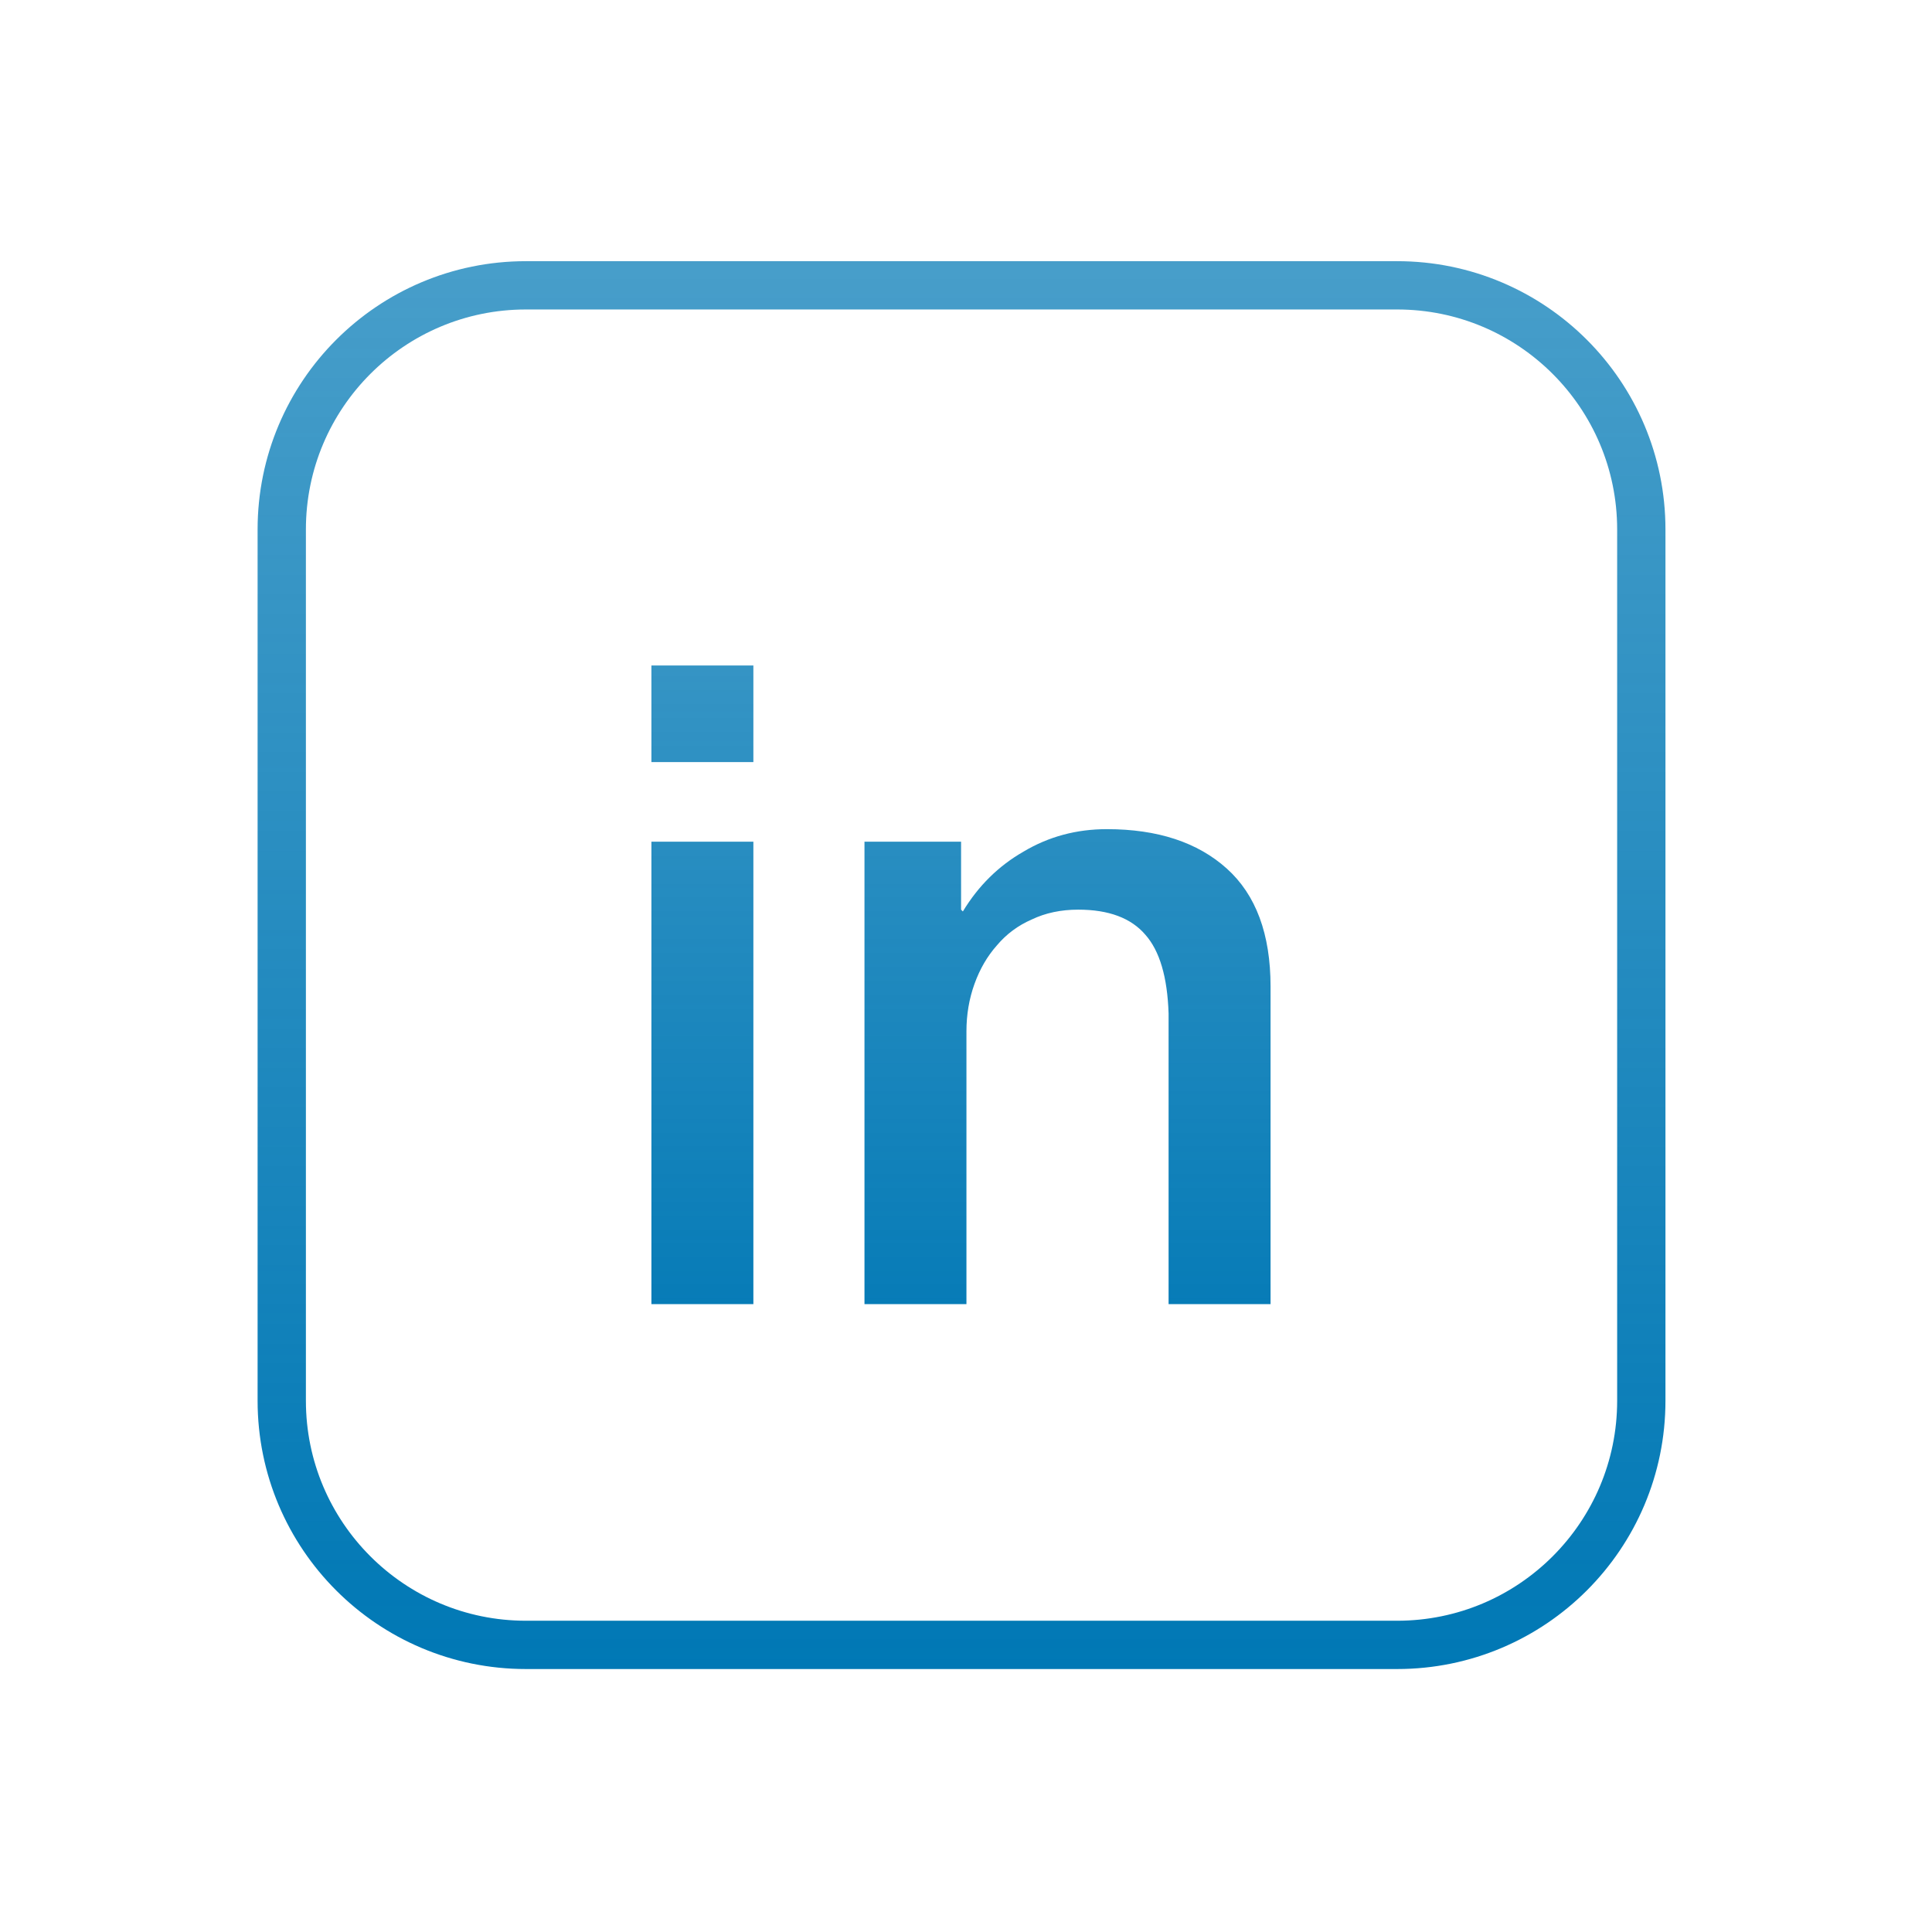
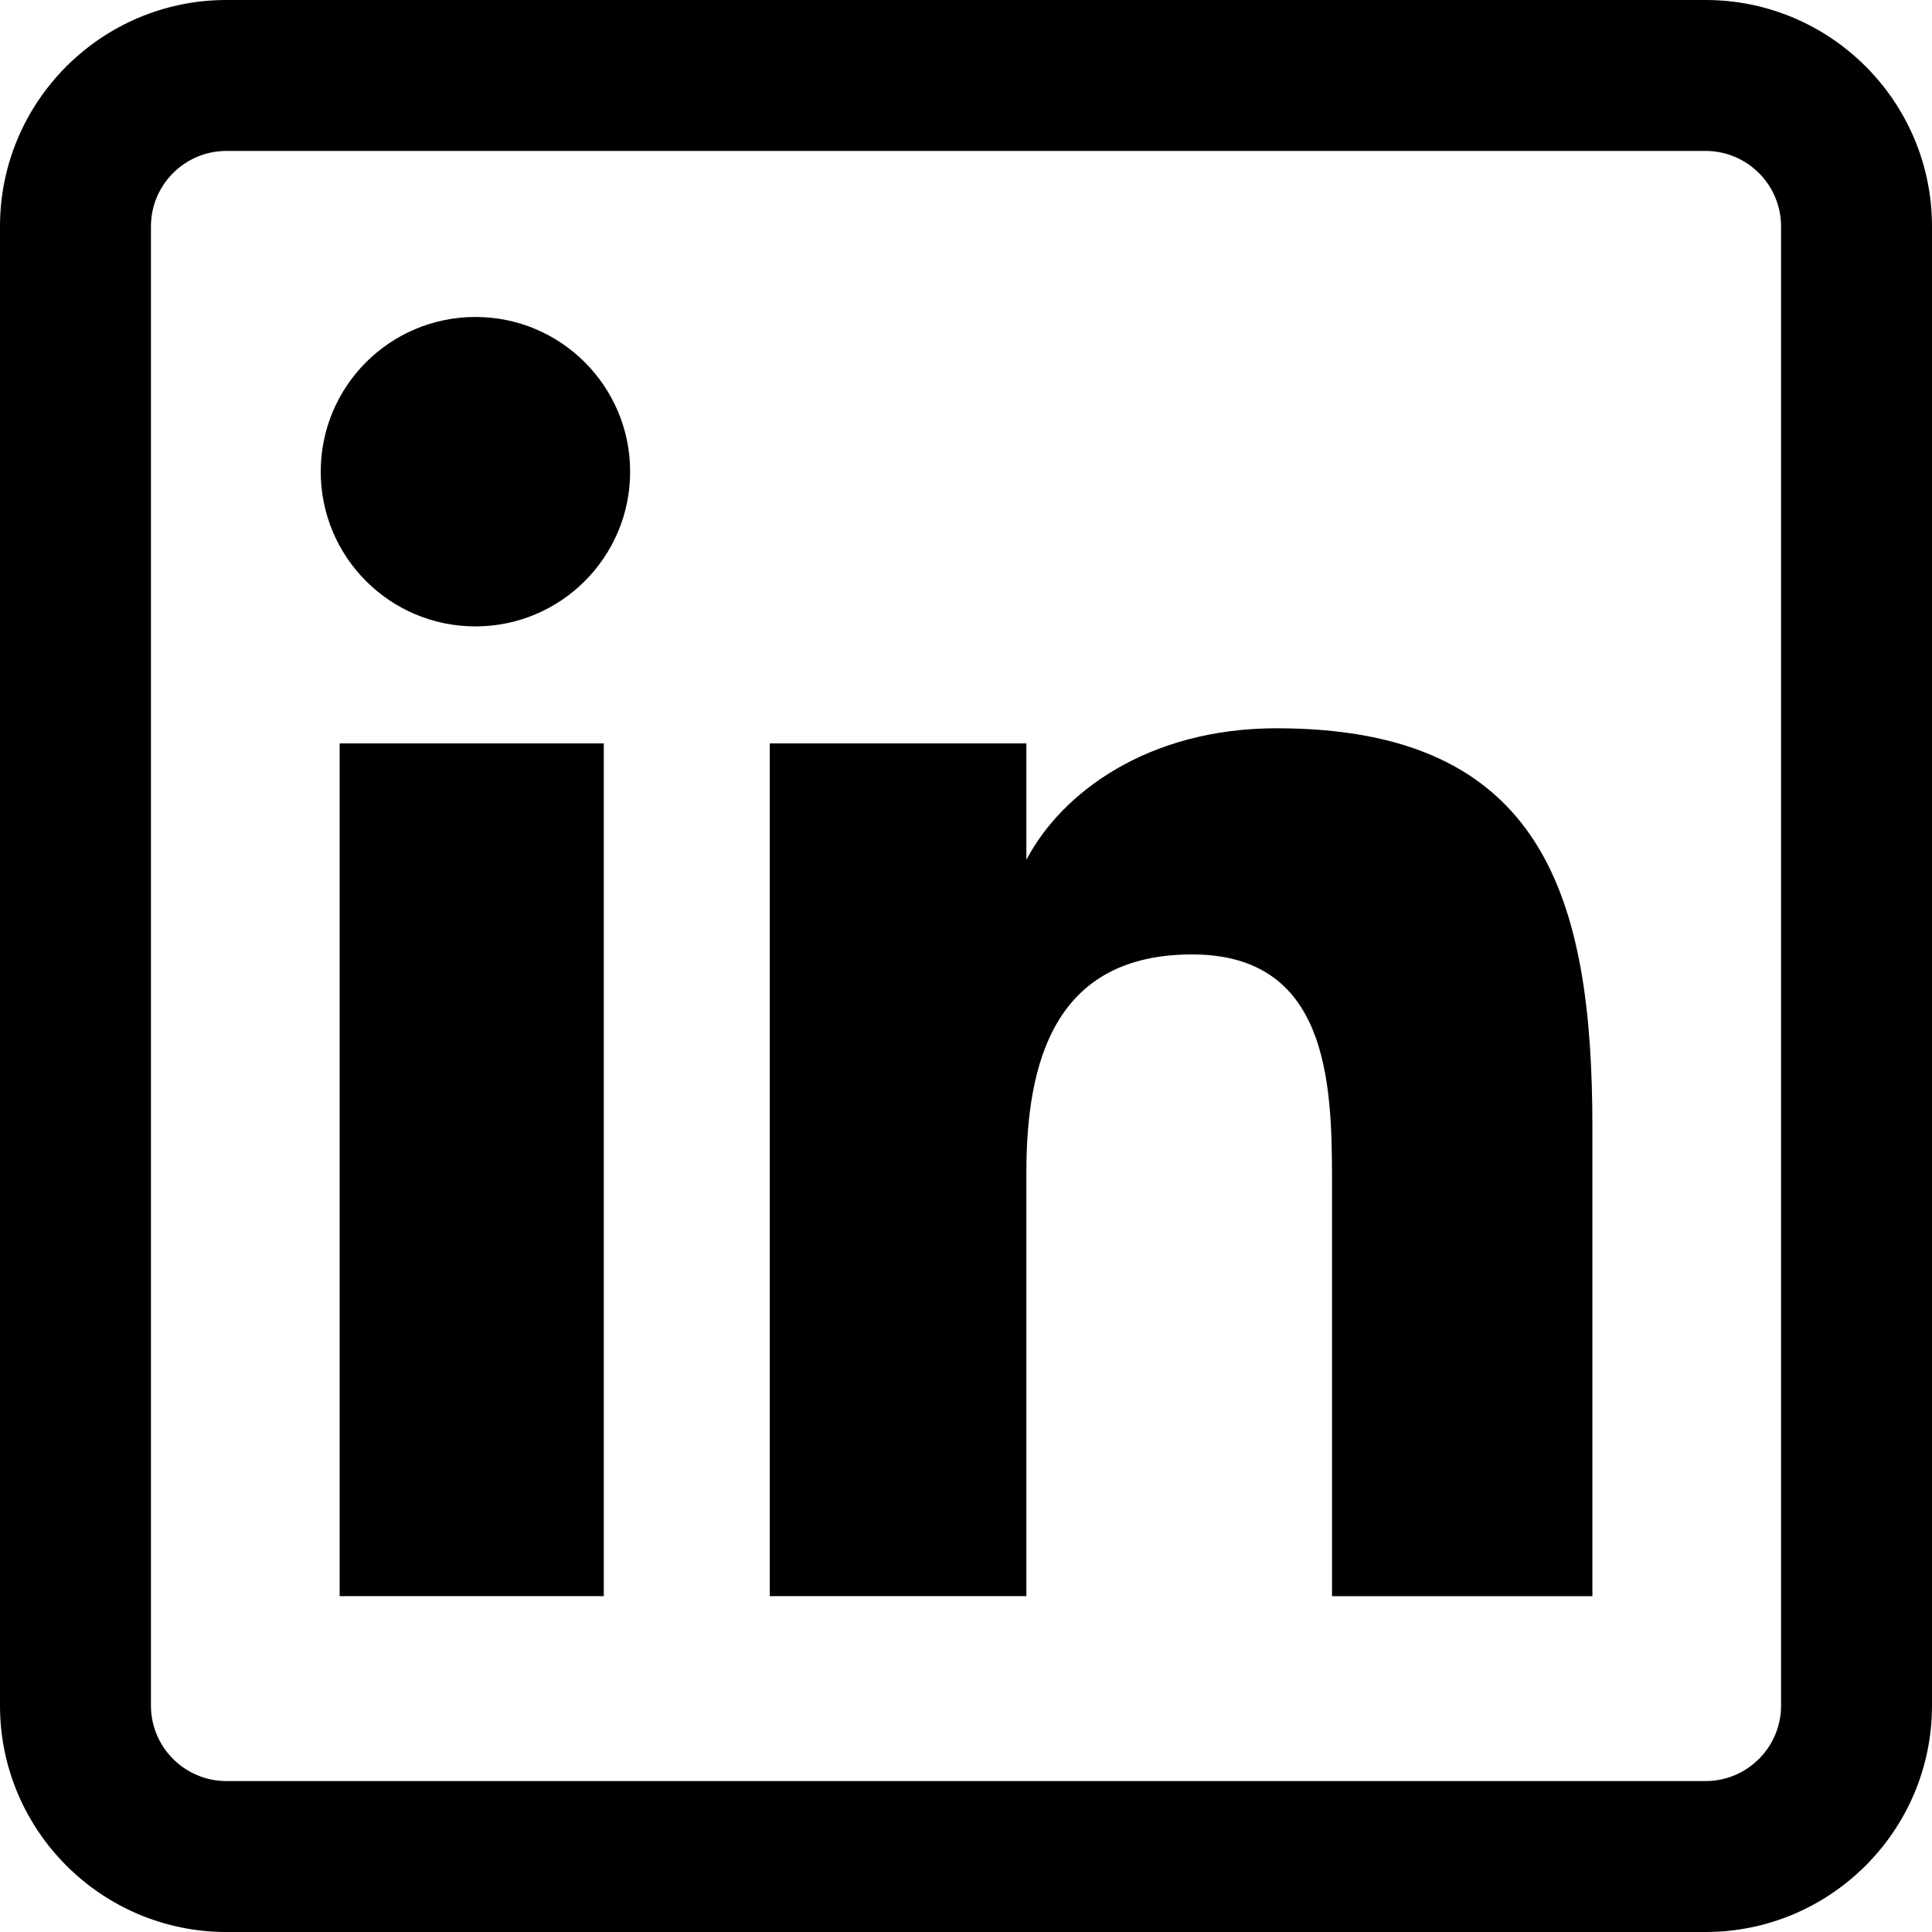
- <svg xmlns="http://www.w3.org/2000/svg" fill="none" height="1080" viewBox="0 0 1080 1080" width="1080">
-   <rect height="760" rx="136.5" stroke="url(#paint0_linear)" stroke-width="27" width="760" x="157.5" y="159.5" />
-   <path d="M364.143 372H421.143V426H364.143V372ZM364.143 470.5H421.143V729H364.143V470.5ZM483.248 470.5H537.248V508.5L538.248 509.5C546.915 495.167 558.248 484 572.248 476C586.248 467.667 601.748 463.5 618.748 463.5C647.081 463.5 669.415 470.833 685.748 485.5C702.081 500.167 710.248 522.167 710.248 551.5V729H653.248V566.5C652.581 546.167 648.248 531.5 640.248 522.5C632.248 513.167 619.748 508.5 602.748 508.5C593.081 508.5 584.415 510.333 576.748 514C569.081 517.333 562.581 522.167 557.248 528.5C551.915 534.5 547.748 541.667 544.748 550C541.748 558.333 540.248 567.167 540.248 576.5V729H483.248V470.5Z" fill="url(#paint1_linear)" />
-   <defs>
-     <linearGradient gradientUnits="userSpaceOnUse" id="paint0_linear" x1="537.5" x2="537.5" y1="146" y2="933">
-       <stop stop-color="#0078B5" stop-opacity="0.72" />
-       <stop offset="1" stop-color="#0078B5" />
-     </linearGradient>
-     <linearGradient gradientUnits="userSpaceOnUse" id="paint1_linear" x1="538.163" x2="538.163" y1="192.649" y2="783.793">
-       <stop stop-color="#0078B5" stop-opacity="0.7" />
-       <stop offset="1" stop-color="#0078B5" />
-     </linearGradient>
-   </defs>
+ <svg xmlns="http://www.w3.org/2000/svg" height="512pt" viewBox="0 0 512 512" width="512pt">
+   <path d="m160.008 423h-70v-226h70zm6.984-298.004c0-22.629-18.359-40.996-40.977-40.996-22.703 0-41.016 18.367-41.016 40.996 0 22.637 18.312 41.004 41.016 41.004 22.617 0 40.977-18.367 40.977-41.004zm255.008 173.668c0-60.668-12.816-105.664-83.688-105.664-34.055 0-56.914 17.031-66.246 34.742h-.066v-30.742h-68v226h68v-112.211c0-29.387 7.48-57.855 43.906-57.855 35.93 0 37.094 33.605 37.094 59.723v110.344h69zm90 153.336v-392c0-33.086-26.914-60-60-60h-392c-33.086 0-60 26.914-60 60v392c0 33.086 26.914 60 60 60h392c33.086 0 60-26.914 60-60zm-60-412c11.027 0 20 8.973 20 20v392c0 11.027-8.973 20-20 20h-392c-11.027 0-20-8.973-20-20v-392c0-11.027 8.973-20 20-20zm0 0" />
</svg>
